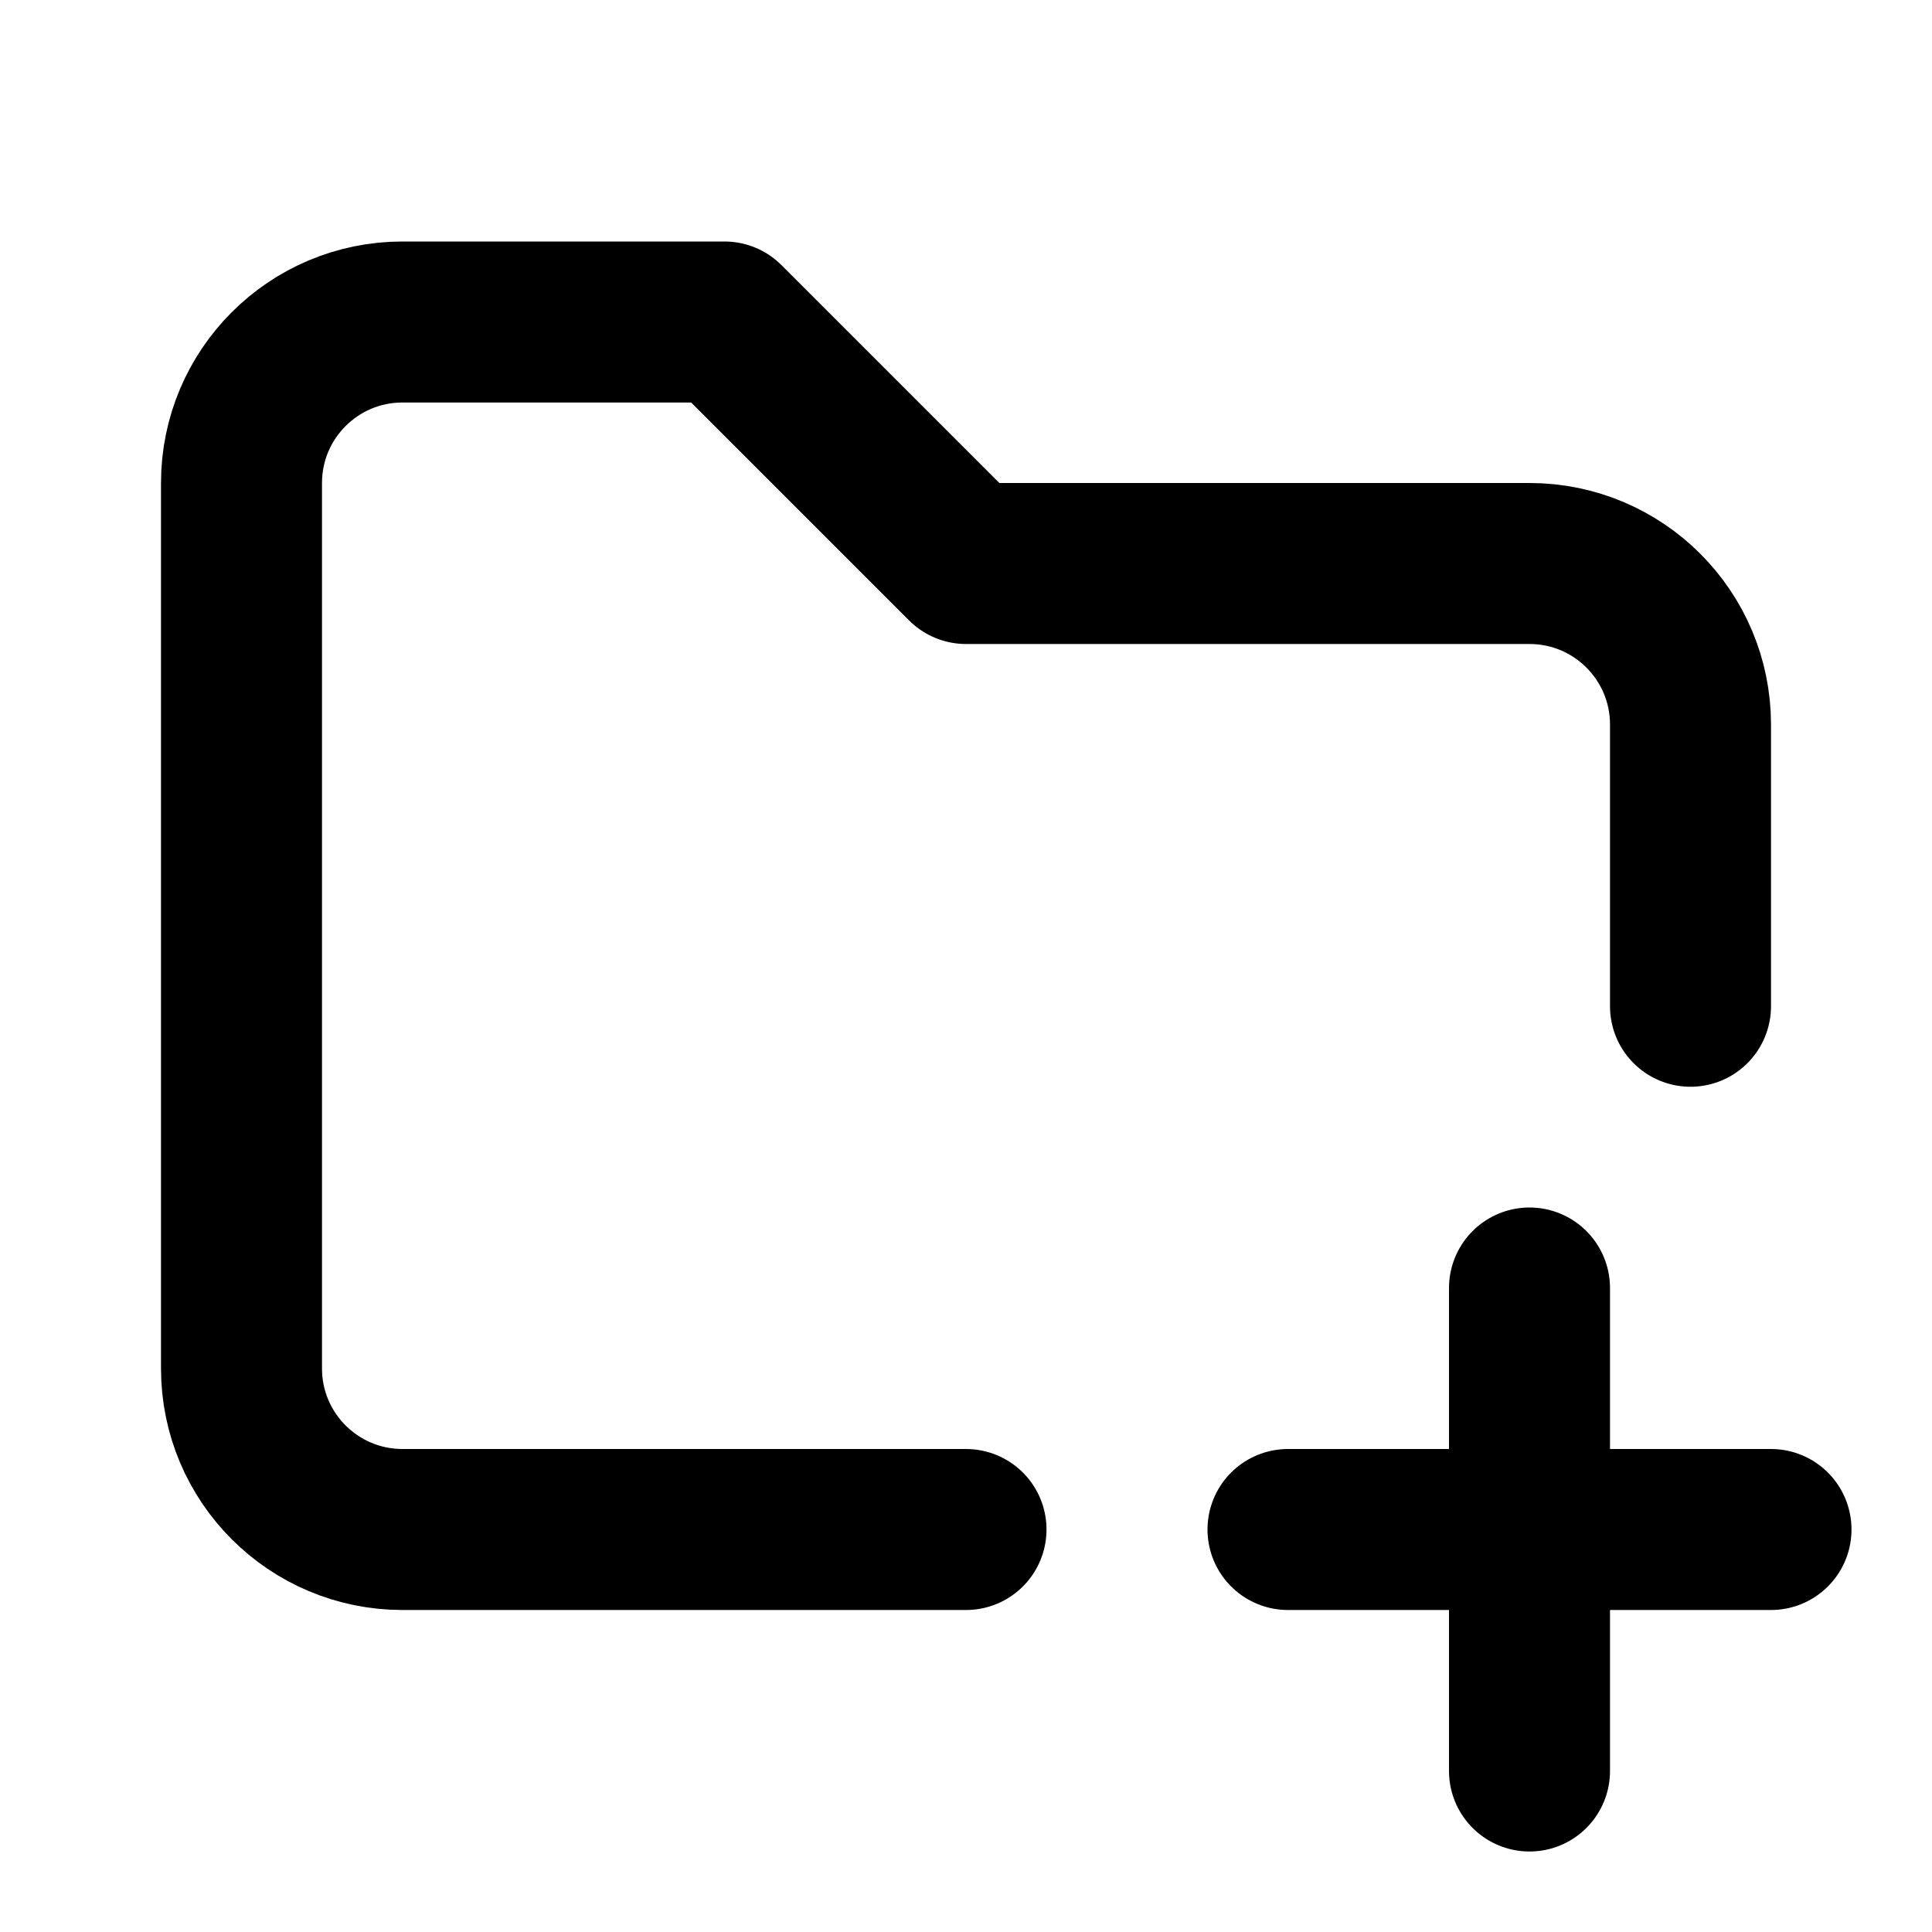
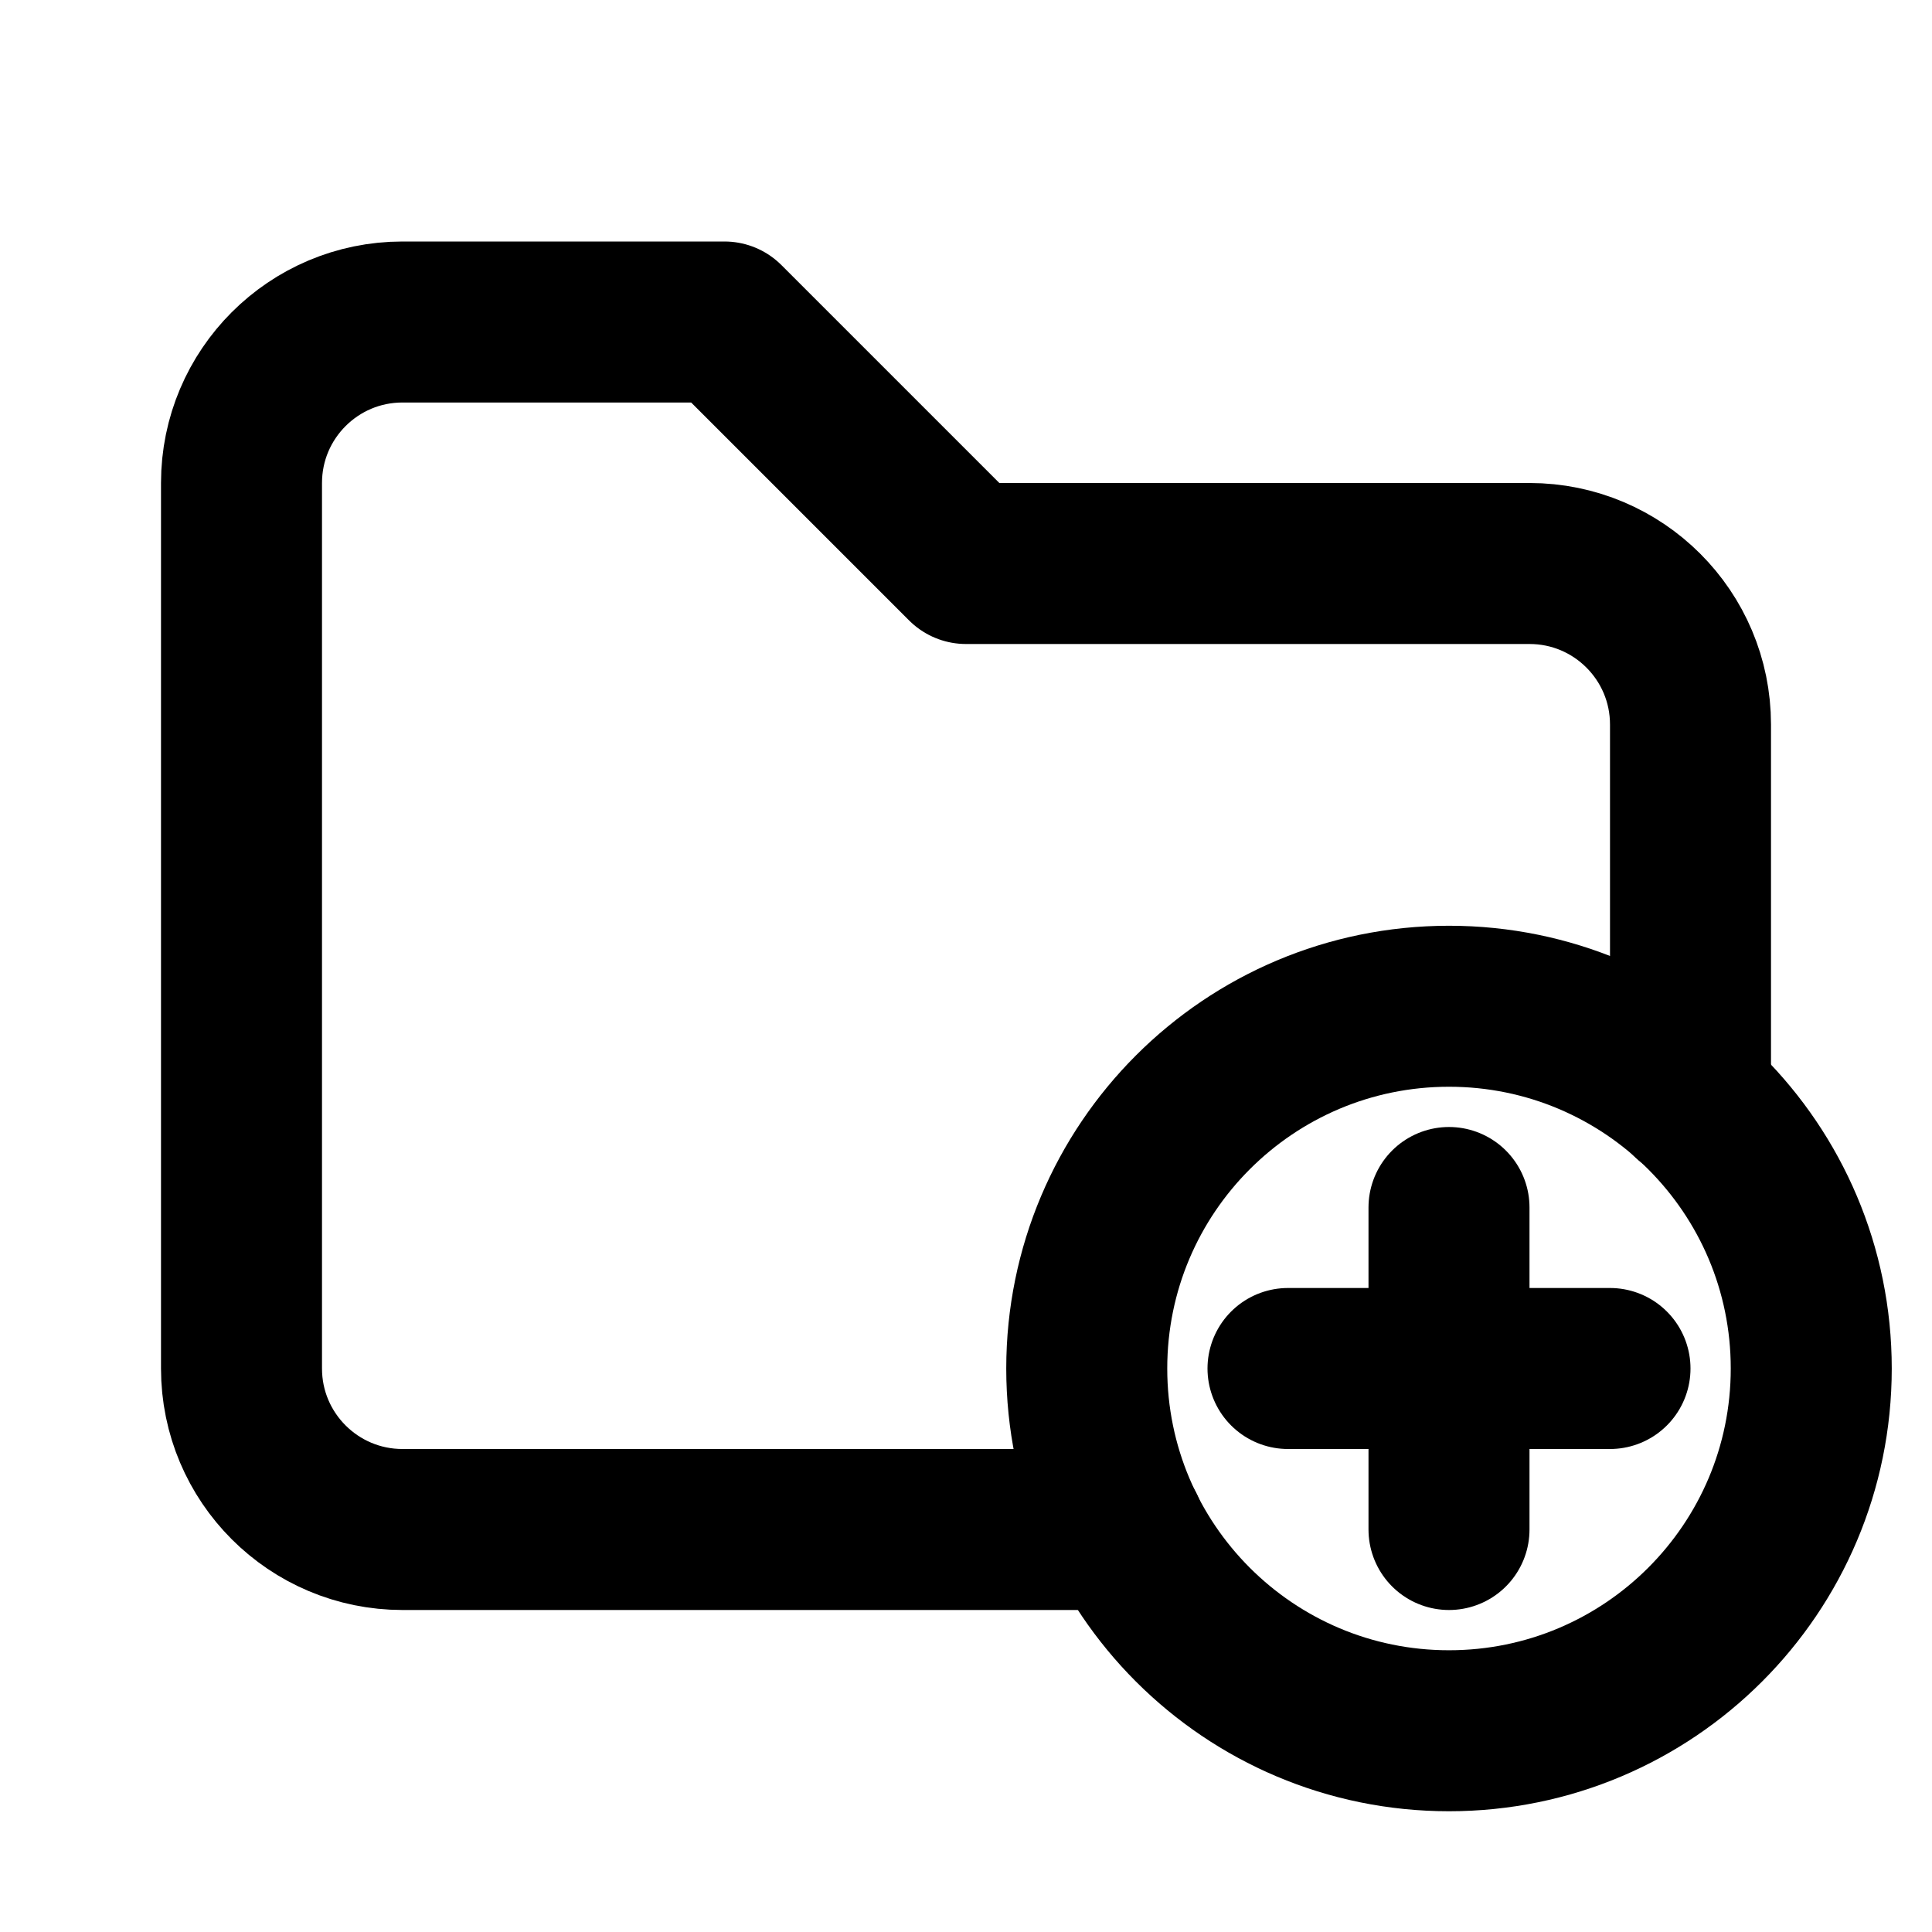
<svg xmlns="http://www.w3.org/2000/svg" width="24" height="24" viewBox="0 0 24 24" fill="none" stroke="currentColor" stroke-width="2" stroke-linecap="round" stroke-linejoin="round" class="icon icon-tabler icons-tabler-outline icon-tabler-folder-plus">
  <path stroke="none" d="M0 0h24v24H0z" fill="none" />
-   <path class="wl-fill" stroke="none" d="M5 4h4l3 3h7a2 2 0 0 1 2 2v3.5H12V19H5a2 2 0 0 1-2-2V6a2 2 0 0 1 2-2z" />
-   <path d="M12 19h-7a2 2 0 0 1 -2 -2v-11a2 2 0 0 1 2 -2h4l3 3h7a2 2 0 0 1 2 2v3.5" />
-   <path d="M16 19h6" />
-   <path d="M19 16v6" />
+   <path class="wl-fill" stroke="none" d="M13.97 19H5a2 2 0 0 1-2-2V6a2 2 0 0 1 2-2h4l3 3h7a2 2 0 0 1 2 2v4.65A4.5 4.5 0 0 0 13.97 19z" />
+   <circle class="wl-fill" stroke="none" cx="18" cy="17" r="4.5" />
+   <path d="M13.97 19H5a2 2 0 0 1-2-2V6a2 2 0 0 1 2-2h4l3 3h7a2 2 0 0 1 2 2v4.65" />
+   <circle cx="18" cy="17" r="4.5" />
+   <path d="M18 15v4" />
+   <path d="M16 17h4" />
</svg>
